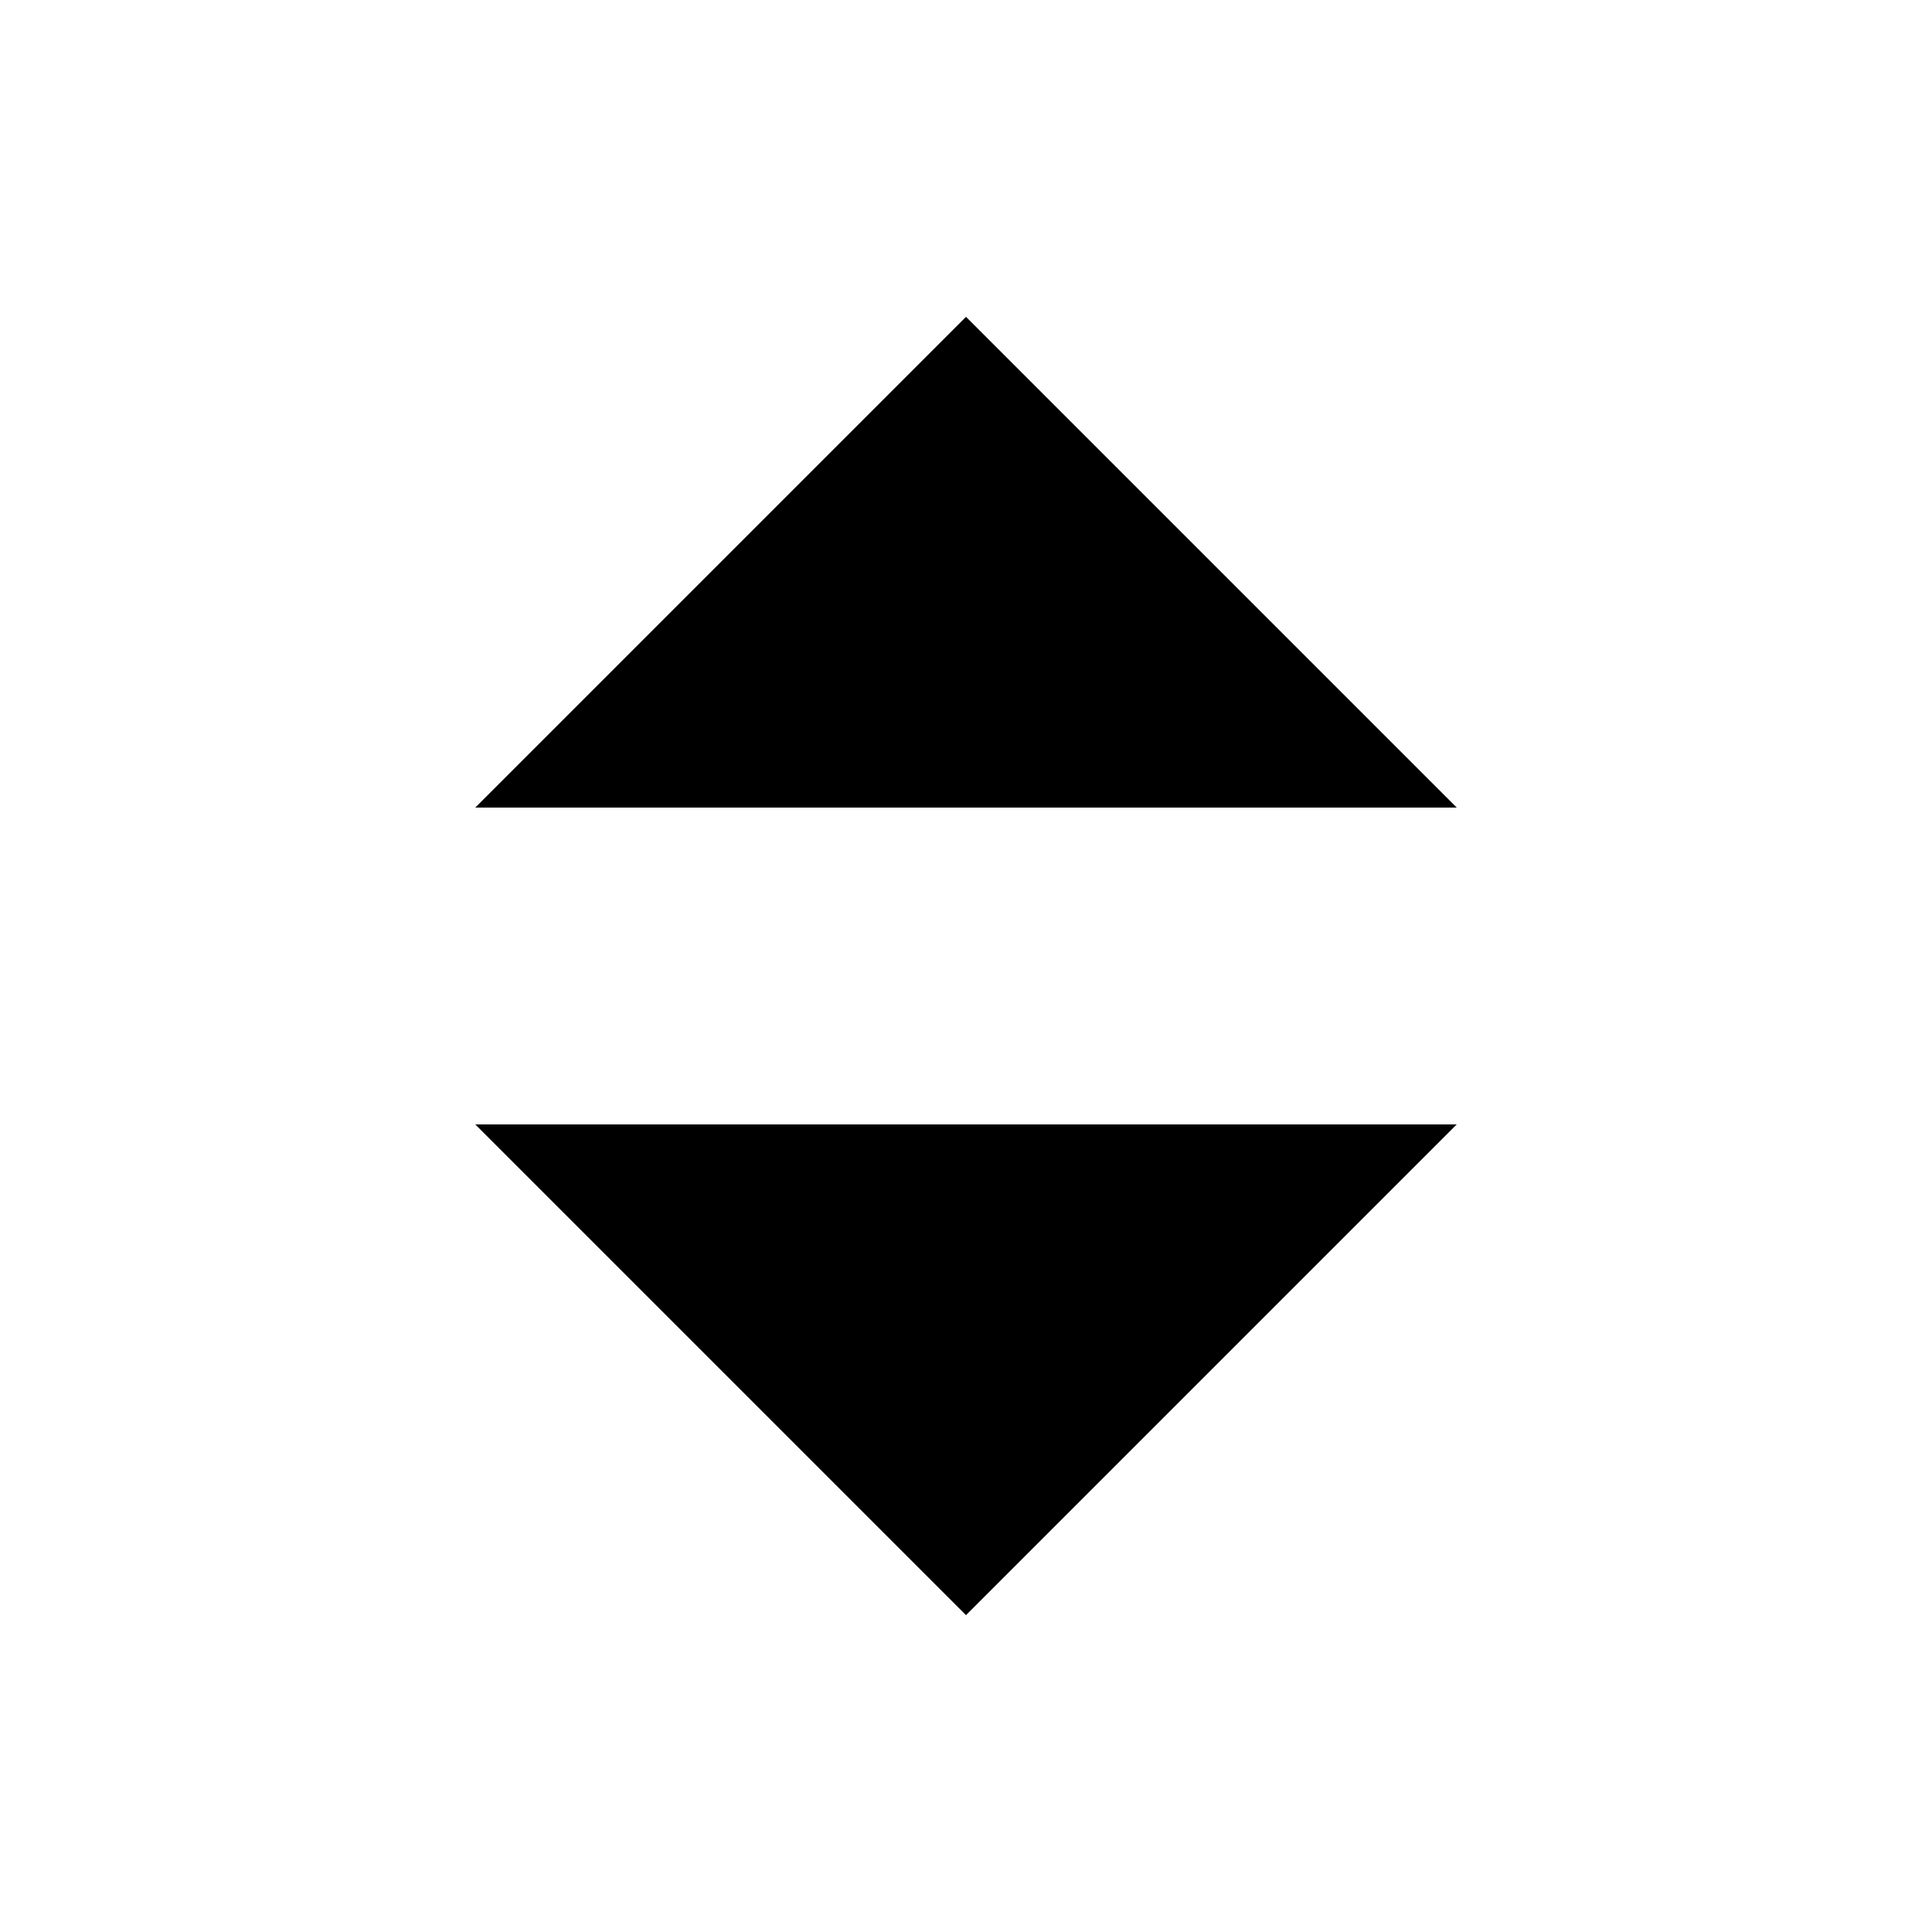
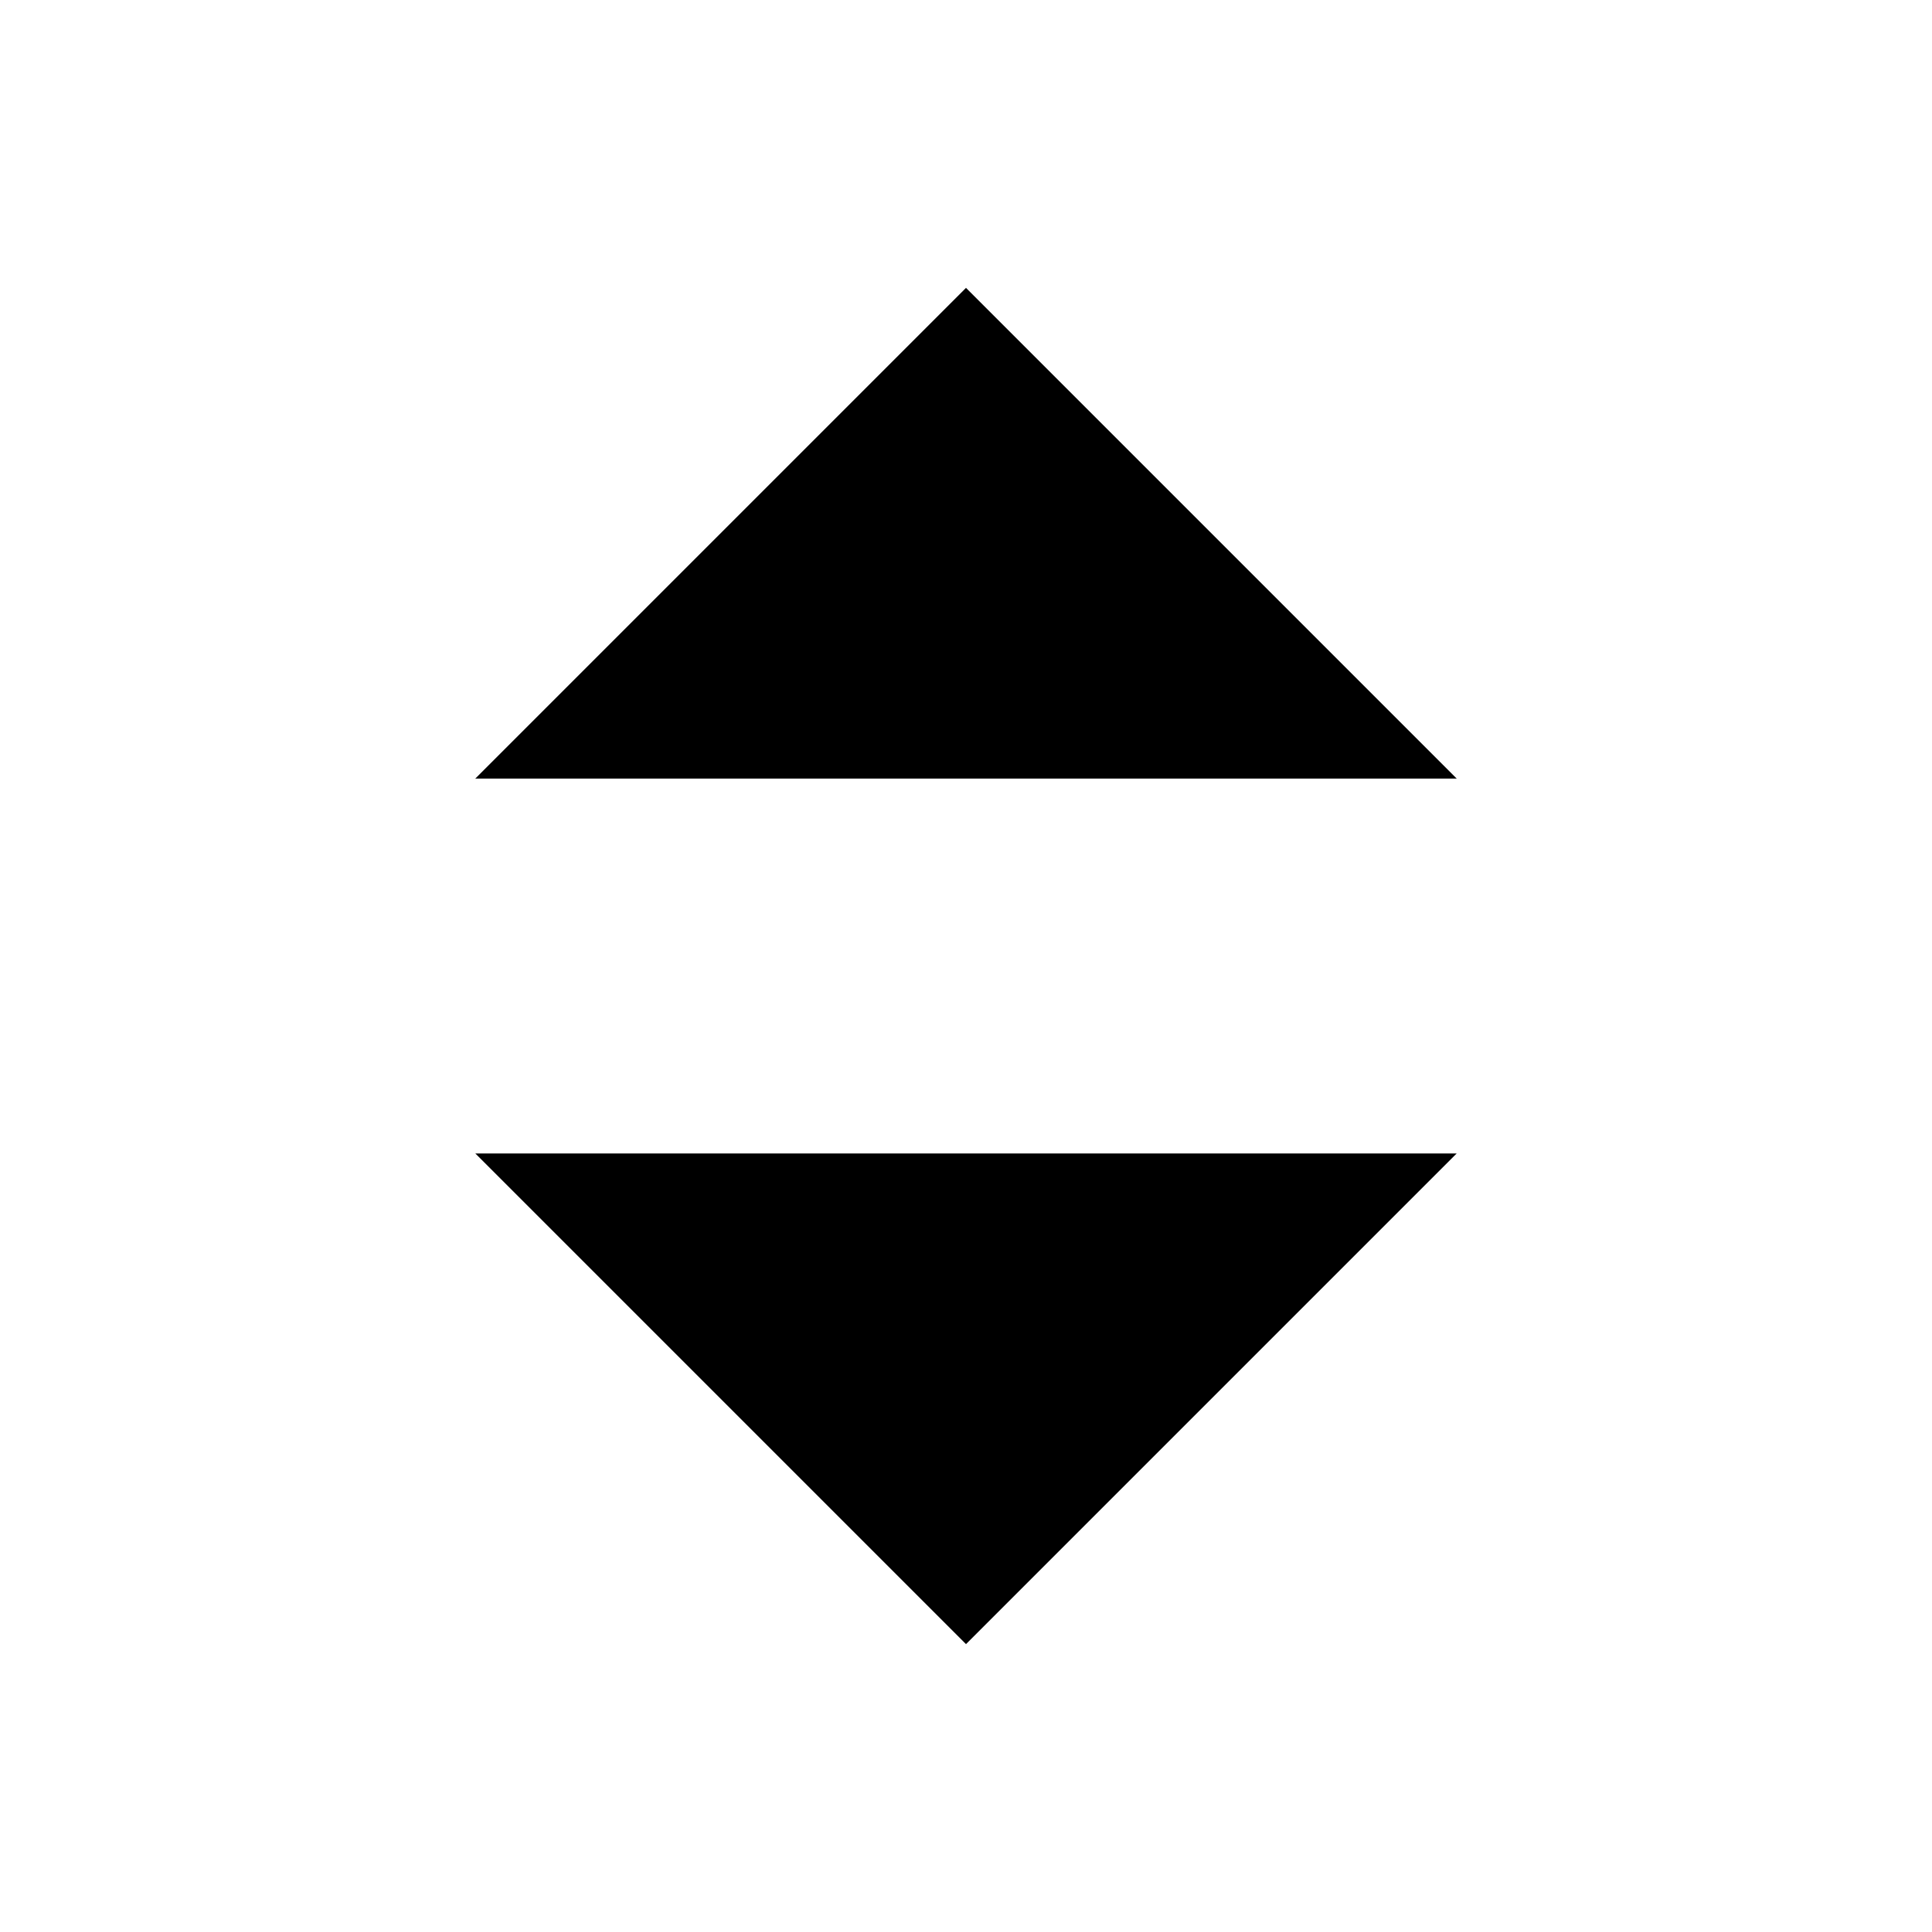
<svg xmlns="http://www.w3.org/2000/svg" version="1.1" id="Layer_1" x="0px" y="0px" width="100px" height="100px" viewBox="0 0 100 100" style="enable-background:new 0 0 100 100;" xml:space="preserve">
  <g>
-     <polygon points="24.6,41.8 50,16.4 75.4,41.8  " />
-     <polygon points="75.4,58.2 50,83.6 24.6,58.2  " />
+     <polygon points="24.6,40.3 50,14.9 75.4,40.3  " />
+     <polygon points="75.4,59.7 50,85.1 24.6,59.7  " />
  </g>
</svg>
